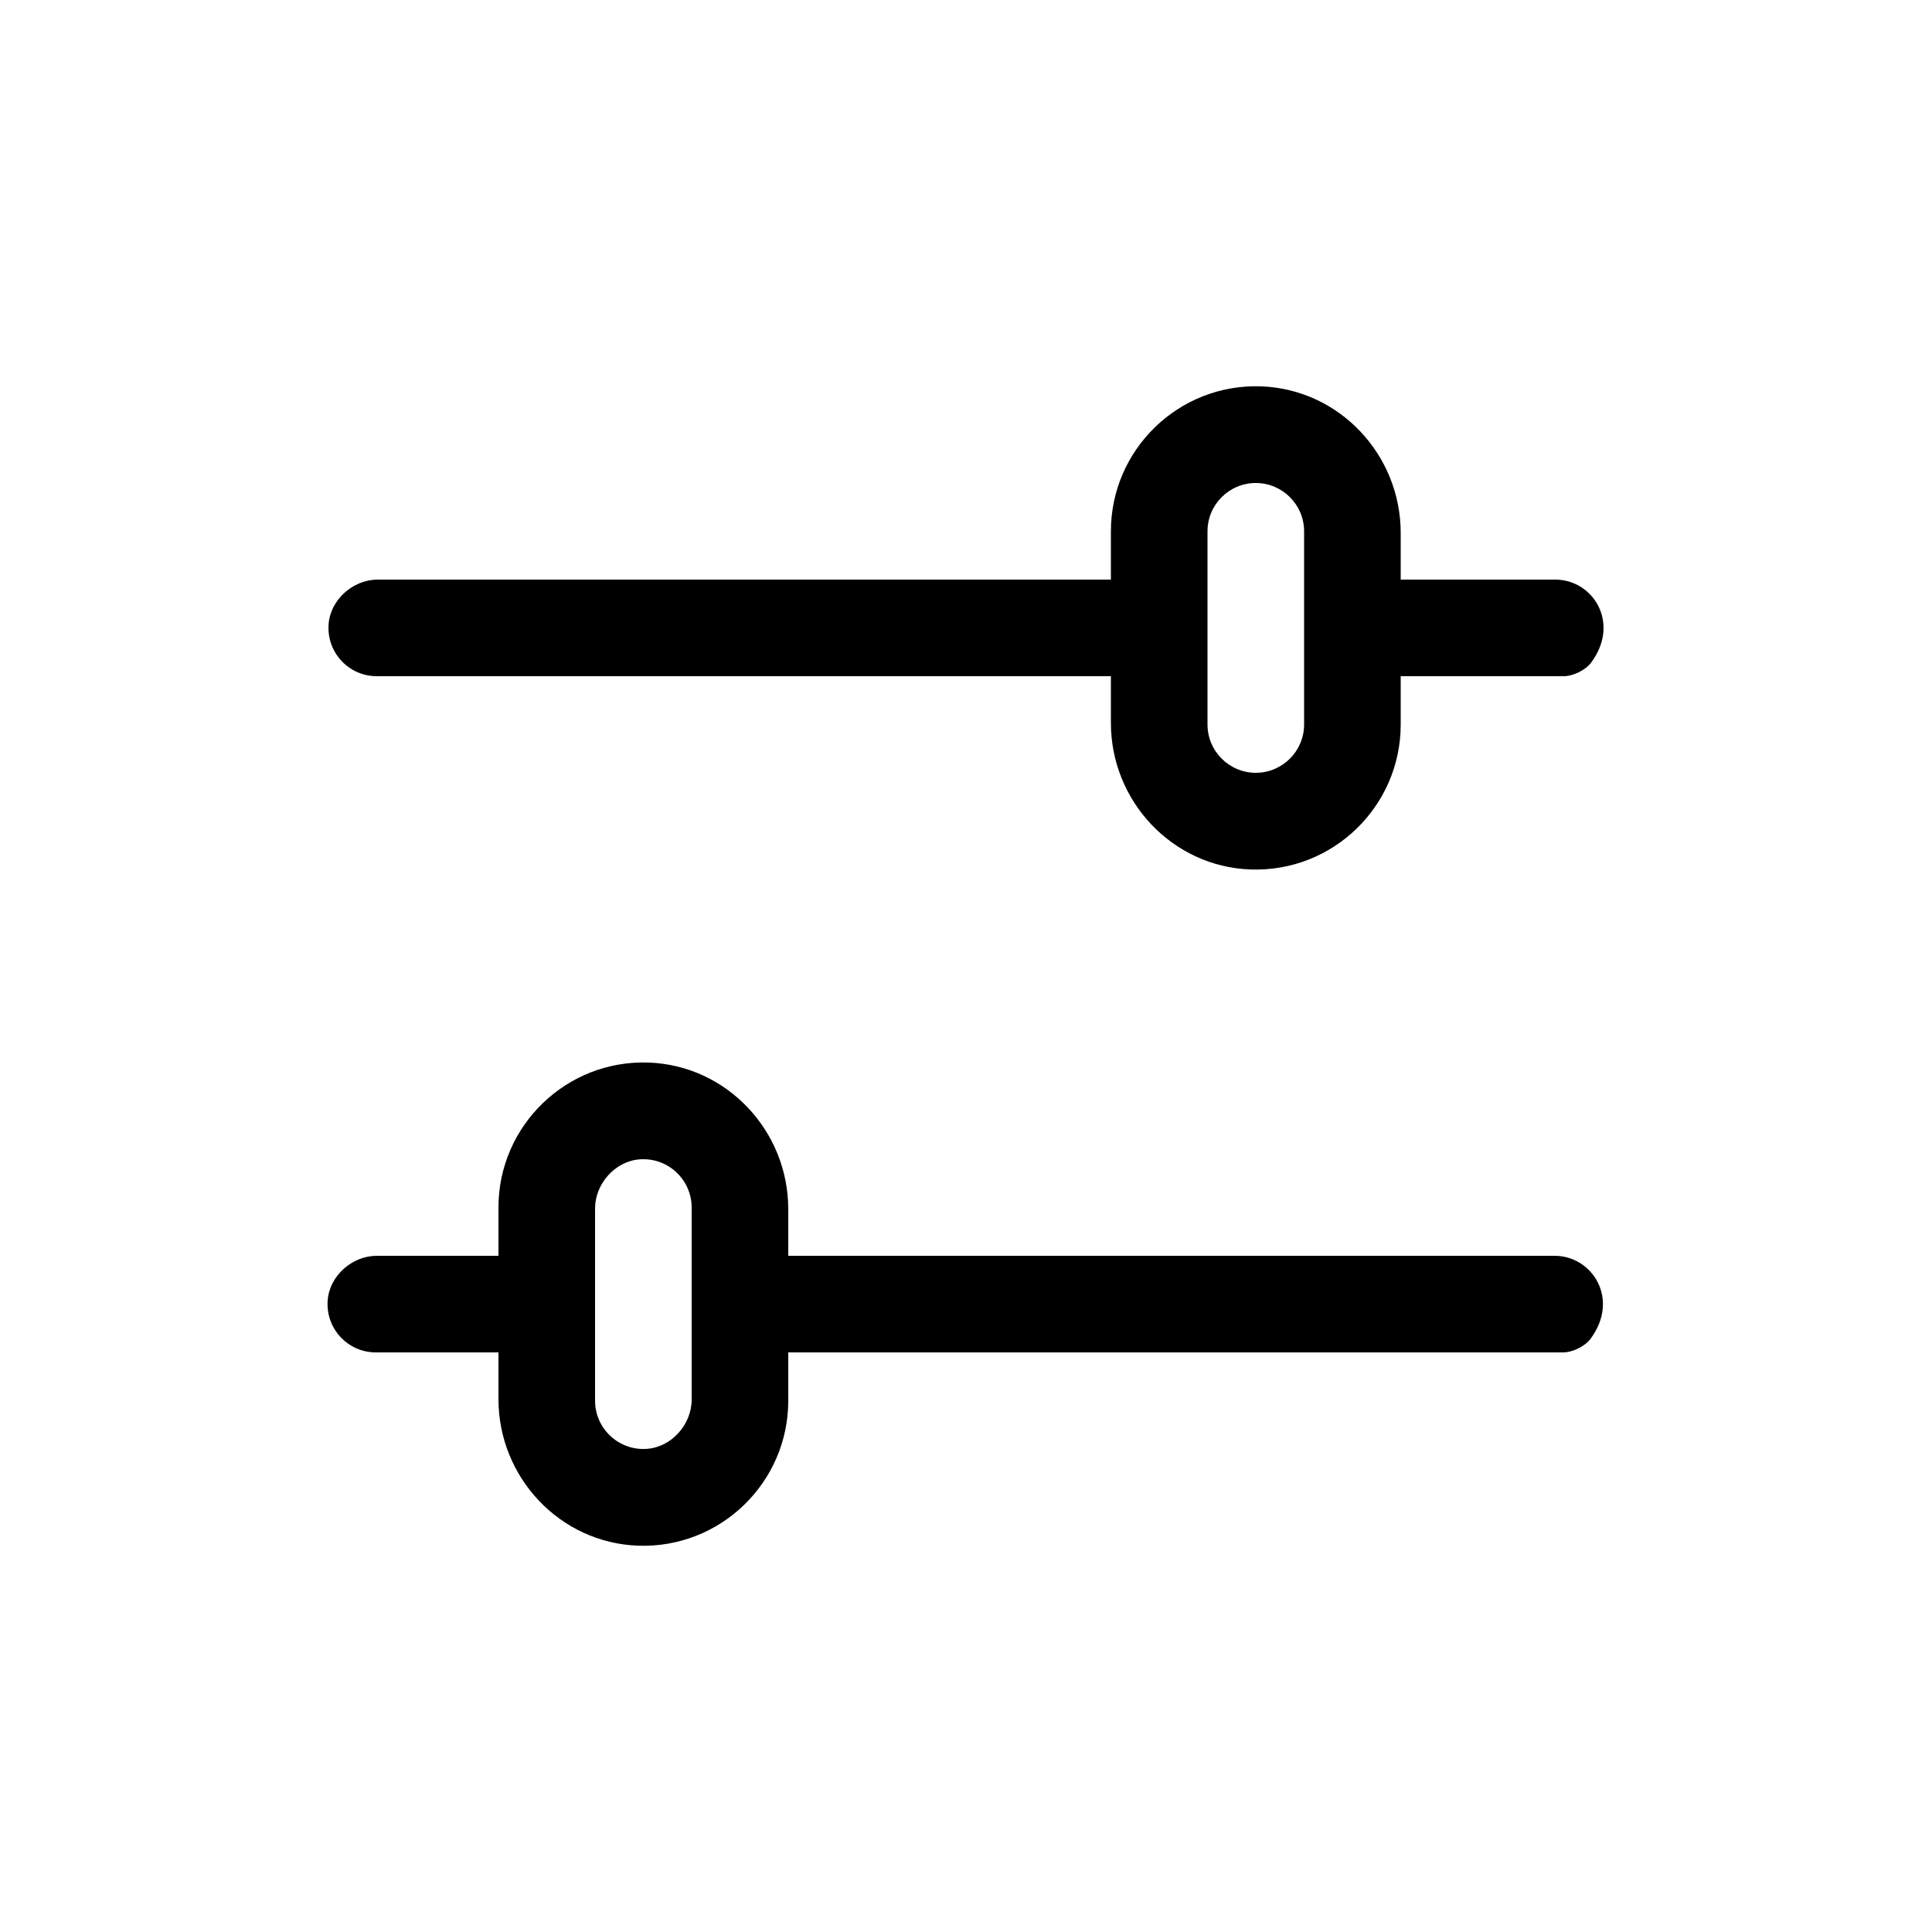
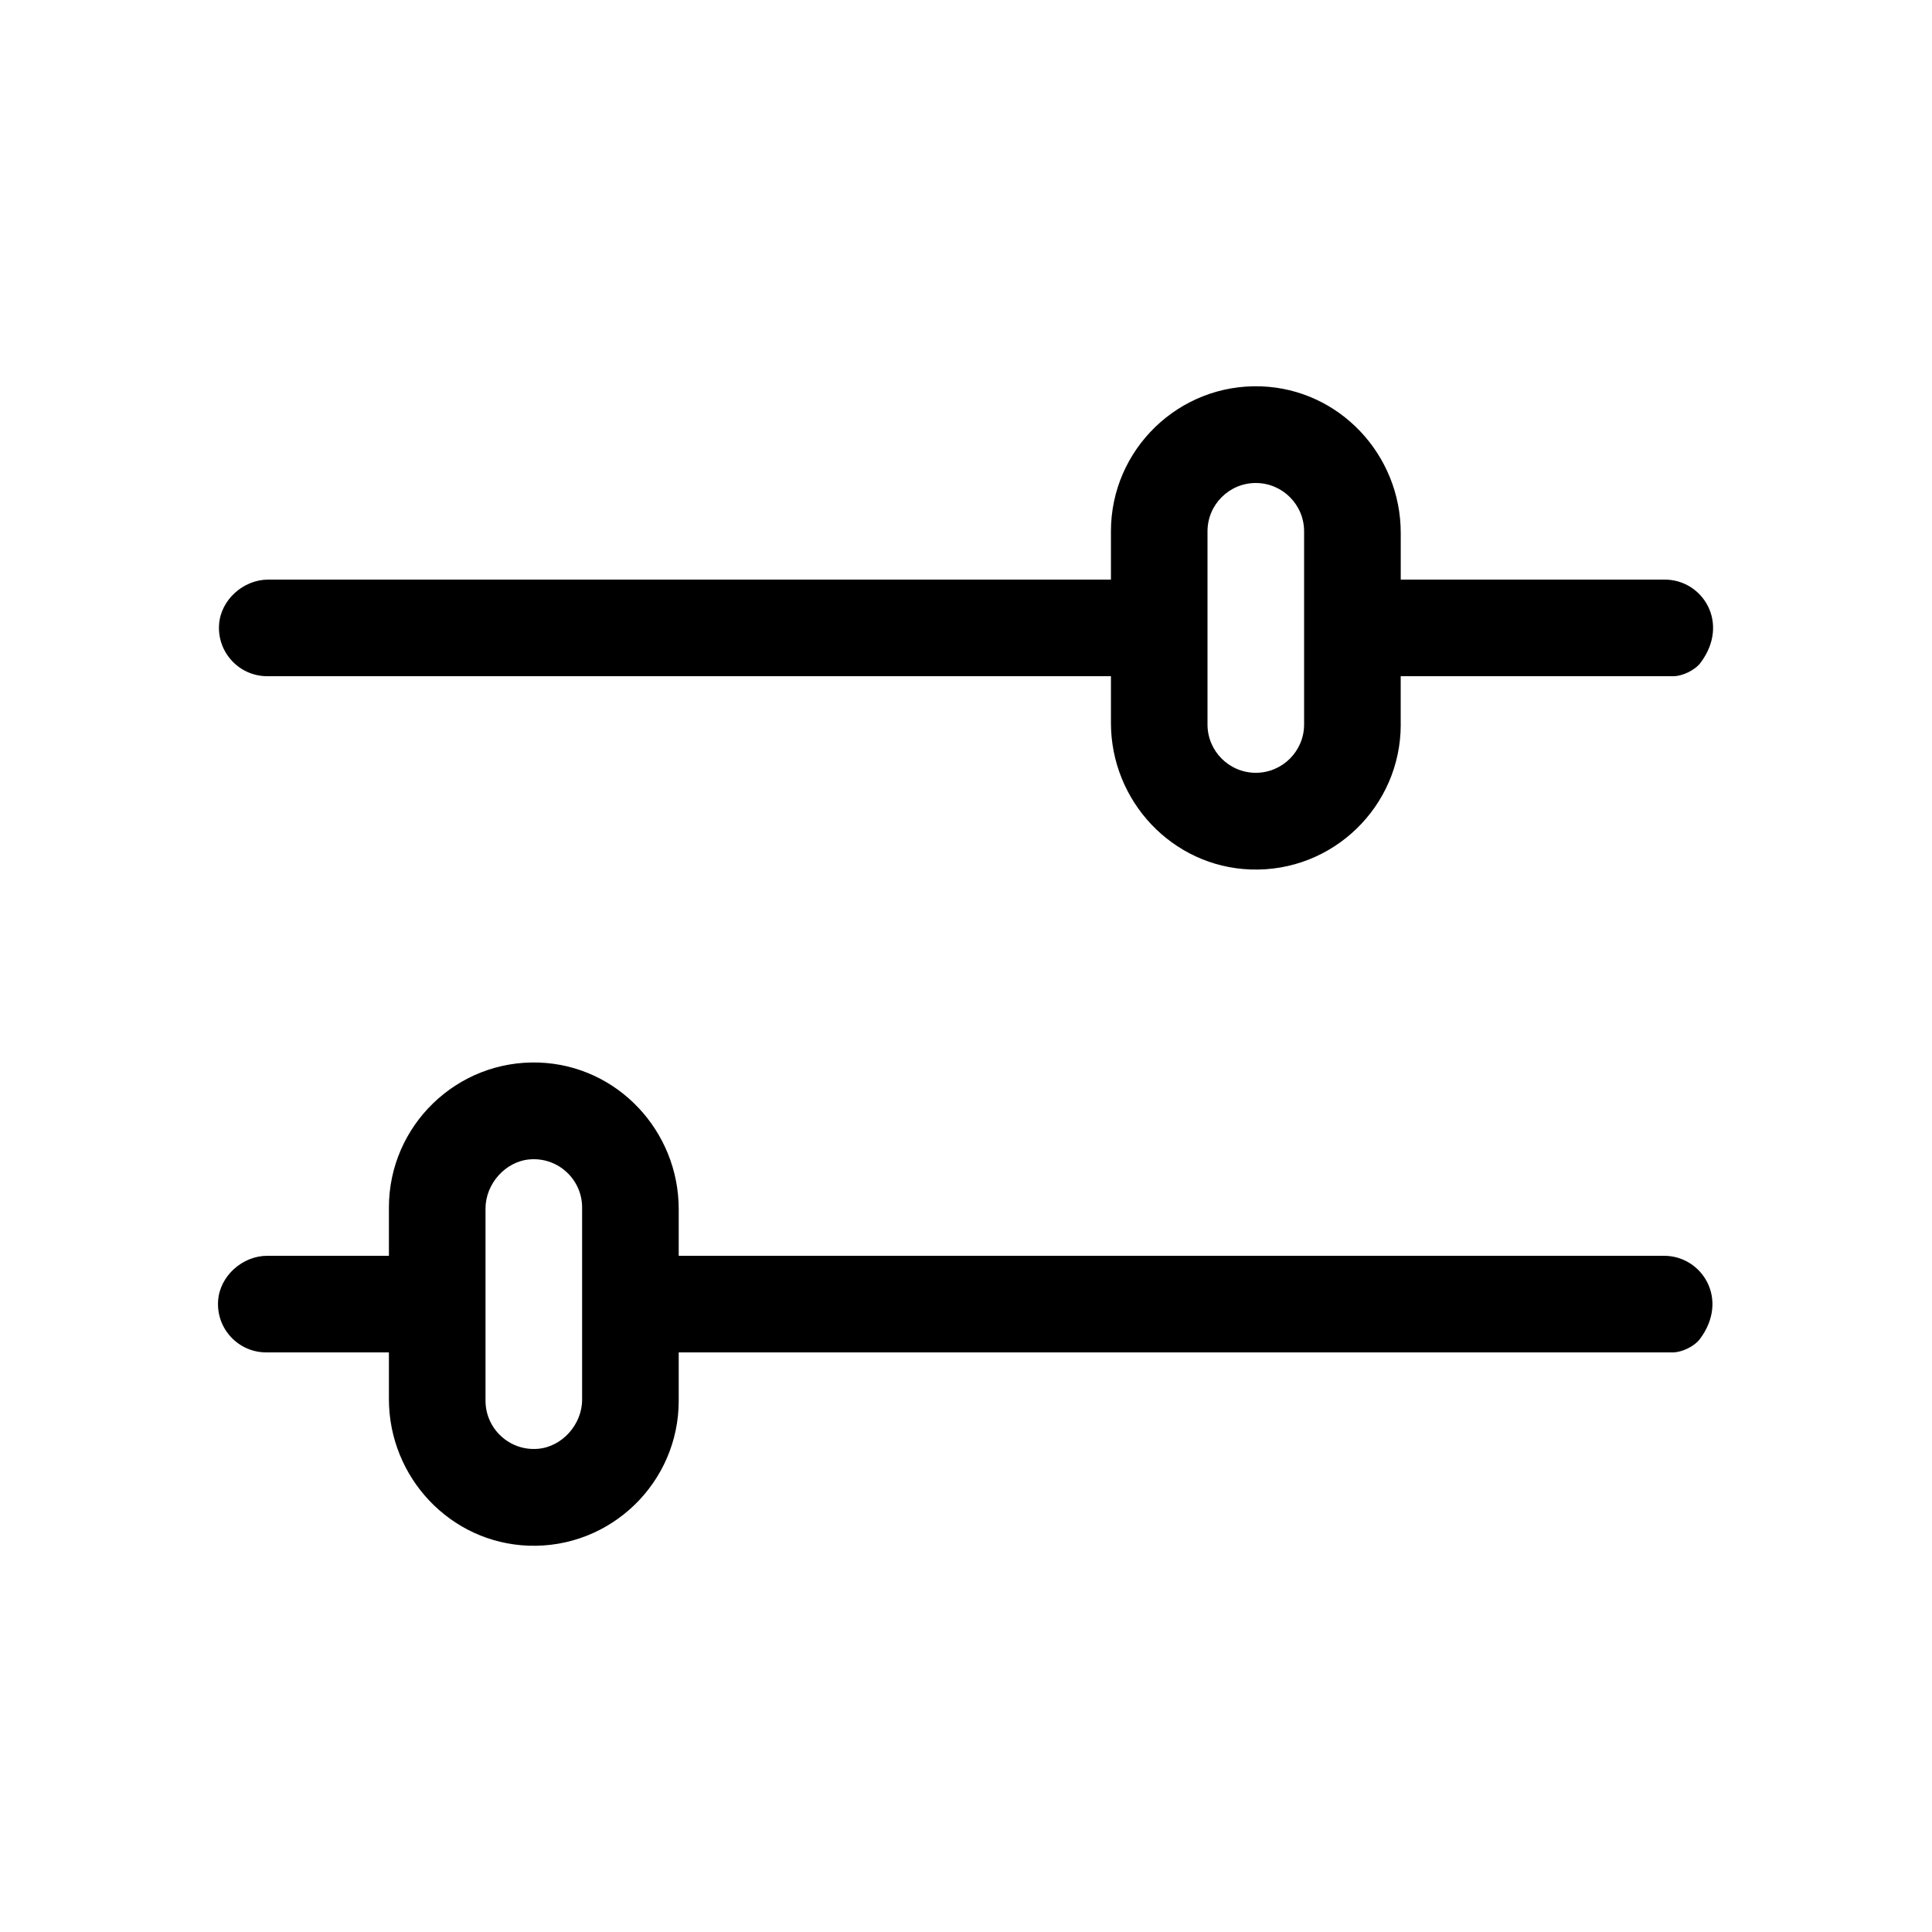
<svg xmlns="http://www.w3.org/2000/svg" id="a" data-name="layer1" viewBox="0 0 500 500">
-   <path d="M362.5,187.52v-12.52h42.19c2.42,0,5.63-1.56,7.08-3.5,7.66-10.27.51-21.5-9.27-21.5h-40v-12.07c0-20.25-15.87-37.2-36.11-37.94-21.31-.77-38.89,16.35-38.89,37.5v12.51H97.75c-6.39,0-12.25,5.19-12.71,11.57-.53,7.32,5.25,13.43,12.46,13.43h190s0,12.08,0,12.08c0,20.25,15.87,37.2,36.11,37.94,21.31.77,38.89-16.35,38.89-37.5ZM312.5,187.5v-50c0-6.89,5.61-12.5,12.5-12.5s12.5,5.61,12.5,12.5v50c0,6.89-5.61,12.5-12.5,12.5s-12.5-5.61-12.5-12.5Z" />
-   <path d="M204,362.52v-12.52h200.53c2.42.01,5.63-1.55,7.08-3.49,7.67-10.27.51-21.51-9.28-21.51h-198.33v-12.07c0-20.25-15.87-37.2-36.11-37.94-21.31-.77-38.89,16.35-38.89,37.5v12.51h-31.49c-6.39,0-12.25,5.19-12.71,11.57-.53,7.32,5.25,13.43,12.46,13.43h31.74s0,12.08,0,12.08c0,20.25,15.87,37.2,36.11,37.94,21.31.77,38.89-16.35,38.89-37.5ZM154,362.5v-49.74c0-6.38,5.18-12.25,11.54-12.72,7.32-.55,13.46,5.25,13.46,12.46v49.74c0,6.38-5.18,12.25-11.54,12.72-7.32.55-13.46-5.25-13.46-12.46Z" />
+   <path d="M362.5,187.52v-12.52h70.54c2.42,0,5.63-1.56,7.08-3.5,7.66-10.27.51-21.5-9.27-21.5h-68.34v-12.07c0-20.25-15.87-37.2-36.11-37.94-21.31-.77-38.89,16.35-38.89,37.5v12.51H69.41c-6.39,0-12.25,5.19-12.71,11.57-.53,7.32,5.25,13.43,12.46,13.43h218.35s0,12.08,0,12.08c0,20.25,15.87,37.2,36.11,37.94,21.31.77,38.89-16.35,38.89-37.5ZM312.5,187.5v-50c0-6.89,5.61-12.5,12.5-12.5s12.5,5.61,12.5,12.5v50c0,6.89-5.61,12.5-12.5,12.5s-12.5-5.61-12.5-12.5Z" />
+   <path d="M175.65,362.52v-12.52h257.22c2.42.01,5.63-1.55,7.08-3.49,7.67-10.27.51-21.51-9.28-21.51h-255.02v-12.07c0-20.25-15.87-37.2-36.11-37.94-21.31-.77-38.89,16.35-38.89,37.5v12.51h-31.49c-6.39,0-12.25,5.19-12.71,11.57-.53,7.32,5.25,13.43,12.46,13.43h31.74s0,12.08,0,12.08c0,20.25,15.87,37.2,36.11,37.94,21.31.77,38.89-16.35,38.89-37.5ZM125.65,362.5v-49.74c0-6.38,5.18-12.25,11.54-12.72,7.32-.55,13.46,5.25,13.46,12.46v49.74c0,6.38-5.18,12.25-11.54,12.72-7.32.55-13.46-5.25-13.46-12.46Z" />
</svg>
